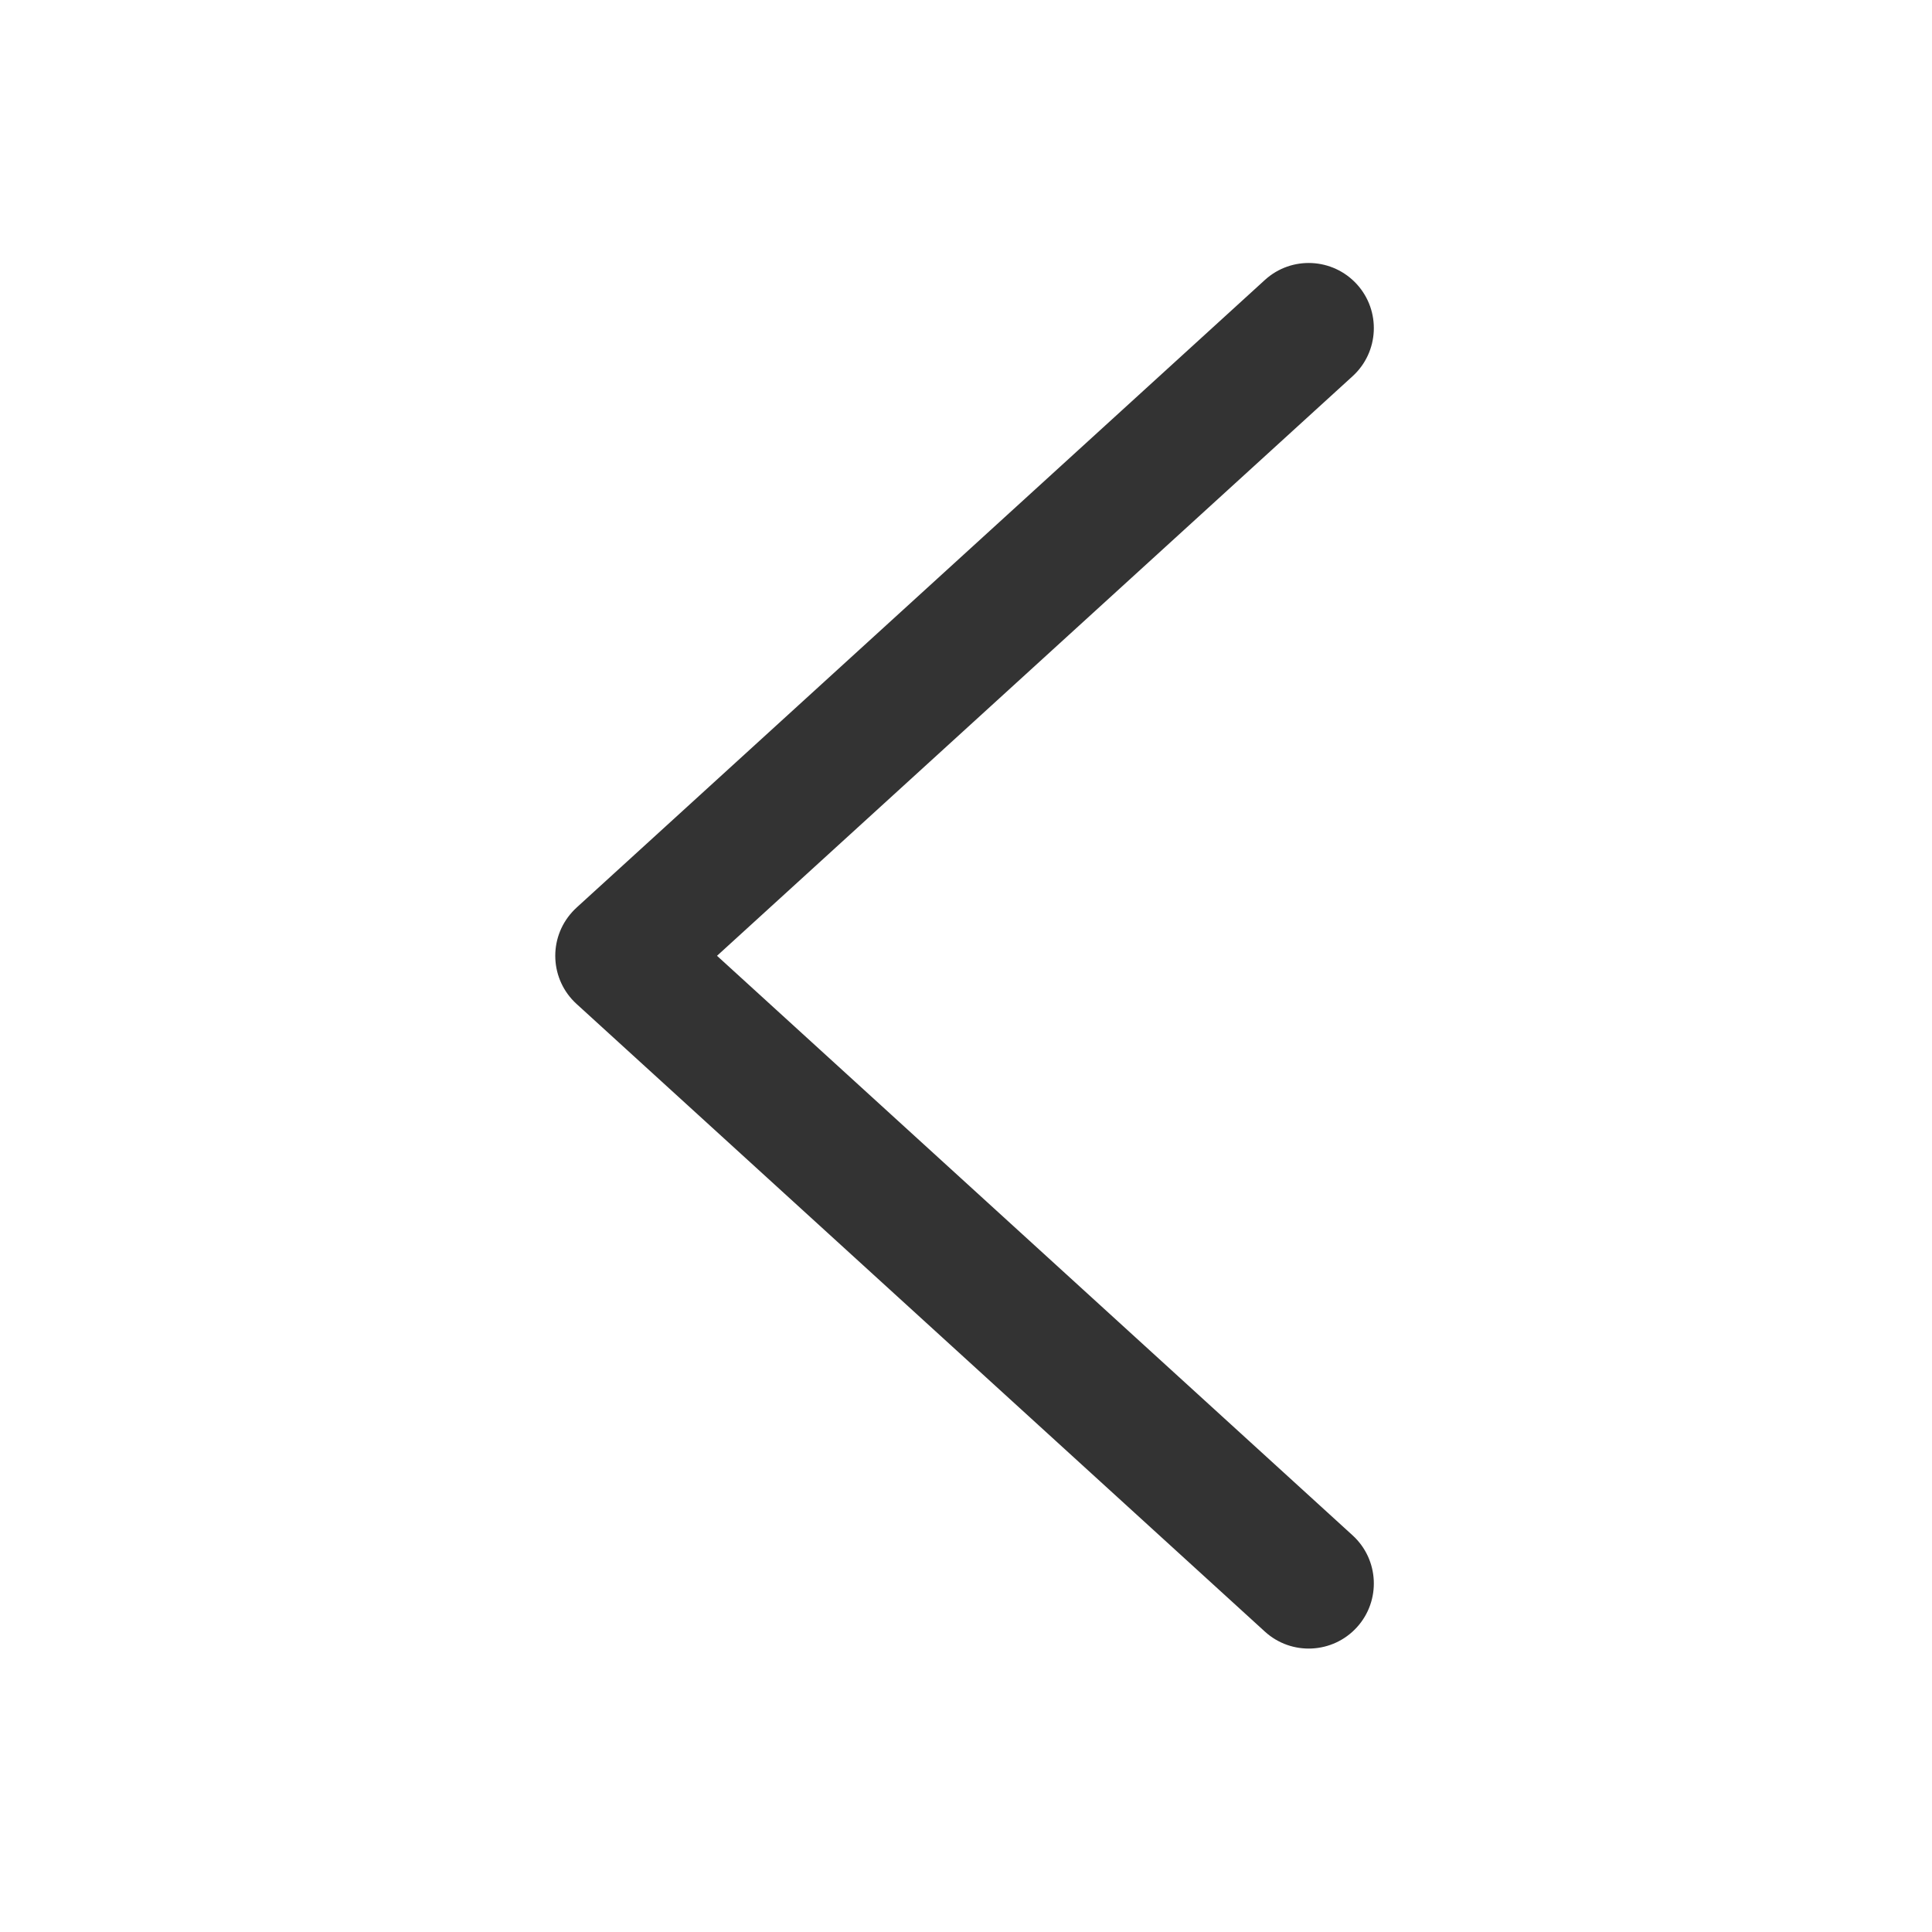
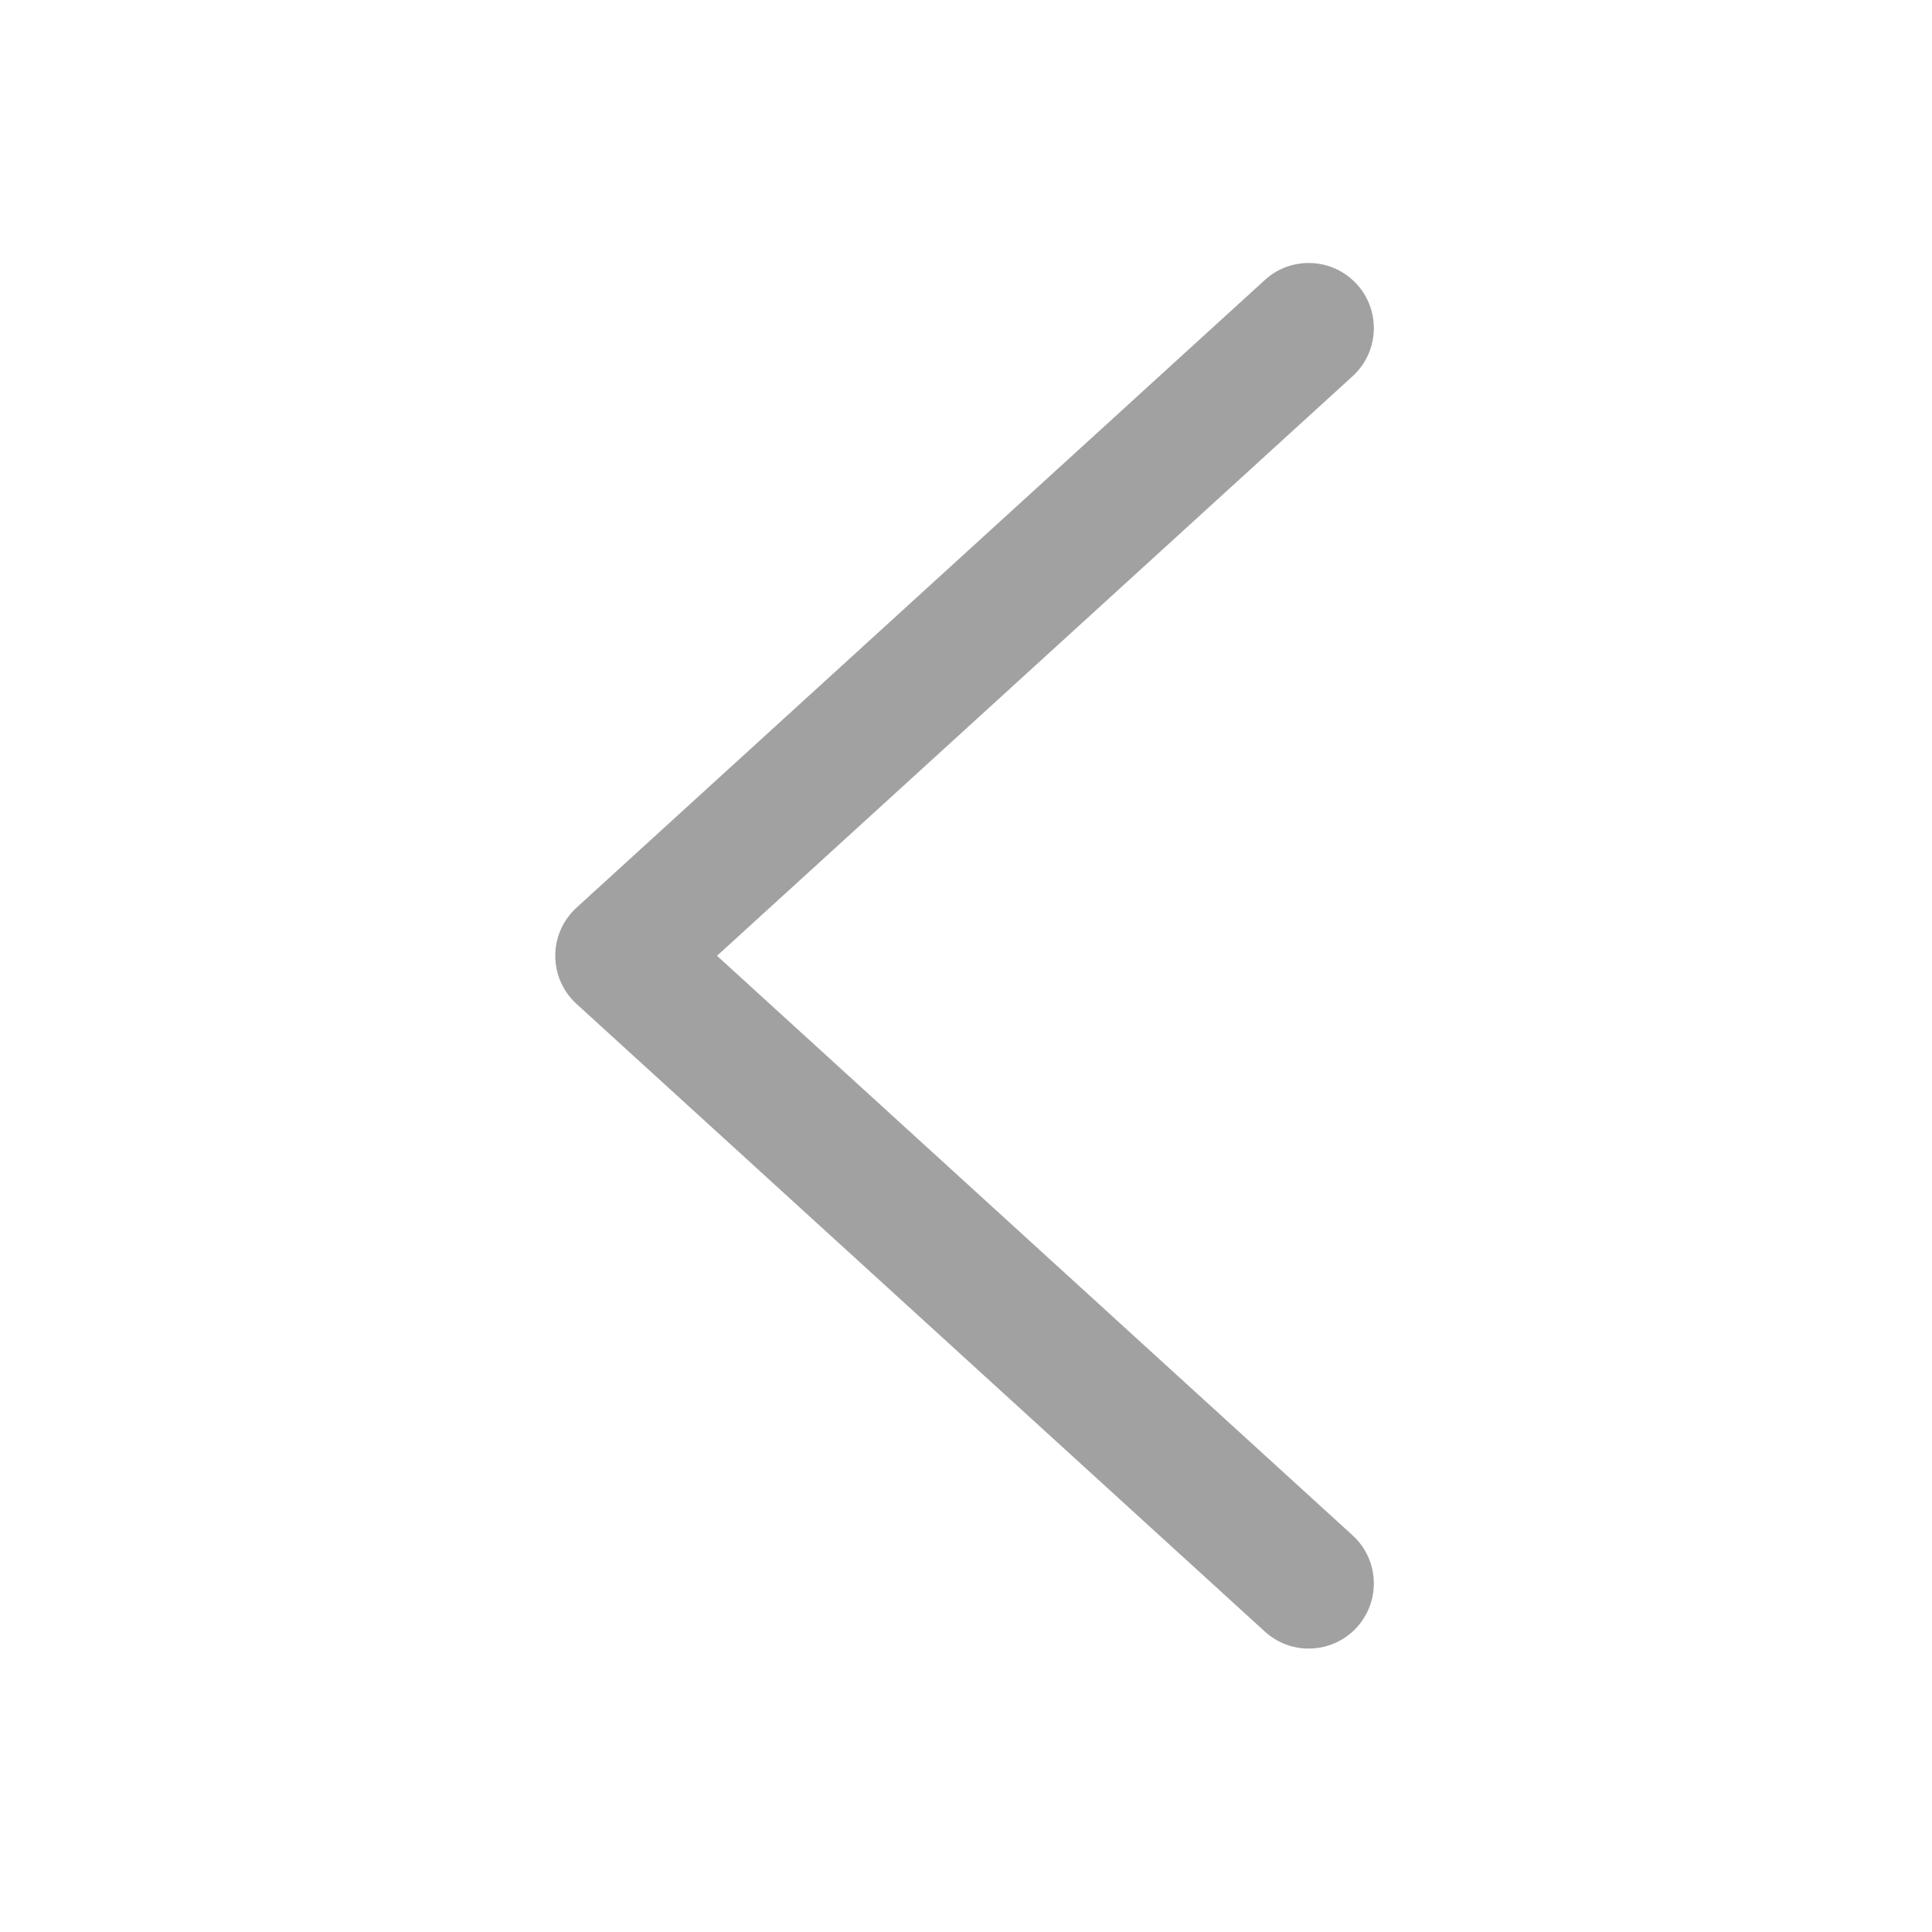
<svg xmlns="http://www.w3.org/2000/svg" class="icon" width="200px" height="200.00px" viewBox="0 0 1024 1024" version="1.1">
-   <path fill="#333333" d="M716.879 813.744c14.095 12.824 15.127 34.658 2.303 48.752-12.844 14.095-34.679 15.127-48.752 2.302l-364.835-332.677c-14.114-12.845-15.128-34.659-2.302-48.753 0.734-0.816 1.487-1.588 2.302-2.302l0.079-0.081 0.139-0.139 364.616-332.477c14.075-12.824 35.91-11.792 48.752 2.302 12.824 14.095 11.793 35.93-2.303 48.753L380.032 506.594l336.846 307.149L716.879 813.744 716.879 813.744z" />
+   <path fill="#a1a1a1" d="M716.879 813.744c14.095 12.824 15.127 34.658 2.303 48.752-12.844 14.095-34.679 15.127-48.752 2.302l-364.835-332.677c-14.114-12.845-15.128-34.659-2.302-48.753 0.734-0.816 1.487-1.588 2.302-2.302l0.079-0.081 0.139-0.139 364.616-332.477c14.075-12.824 35.91-11.792 48.752 2.302 12.824 14.095 11.793 35.93-2.303 48.753L380.032 506.594l336.846 307.149L716.879 813.744 716.879 813.744z" />
</svg>
